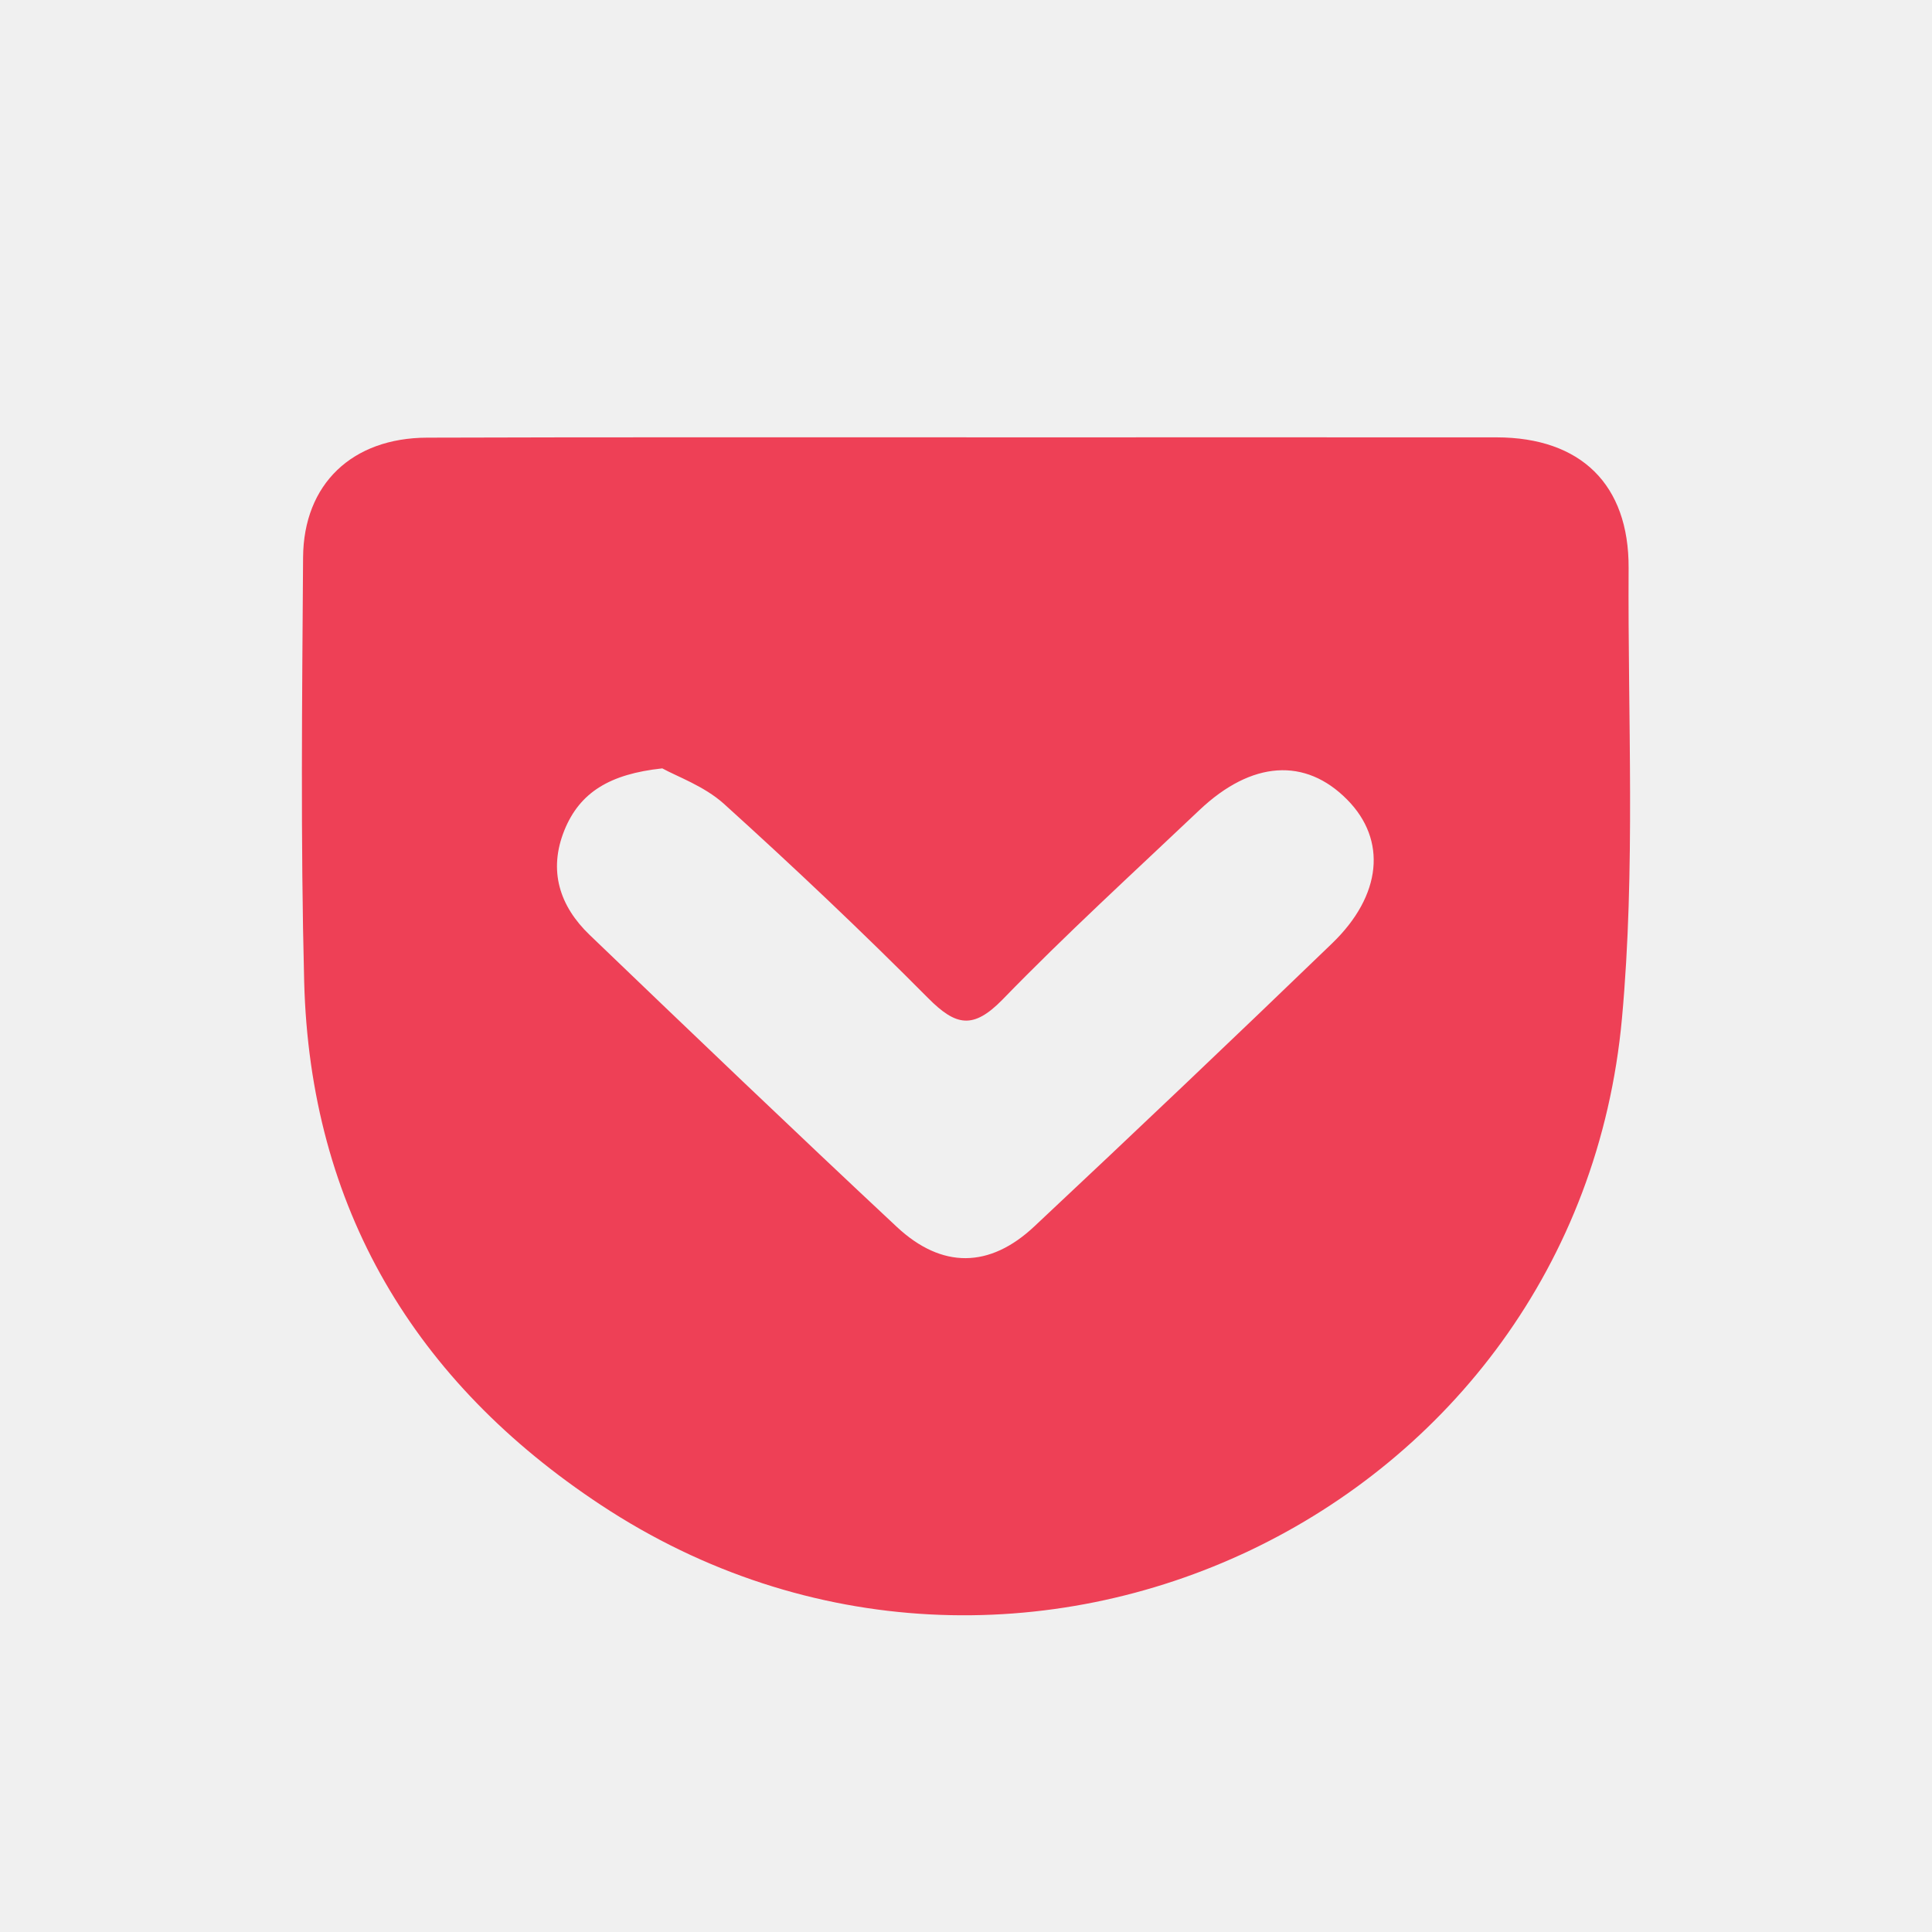
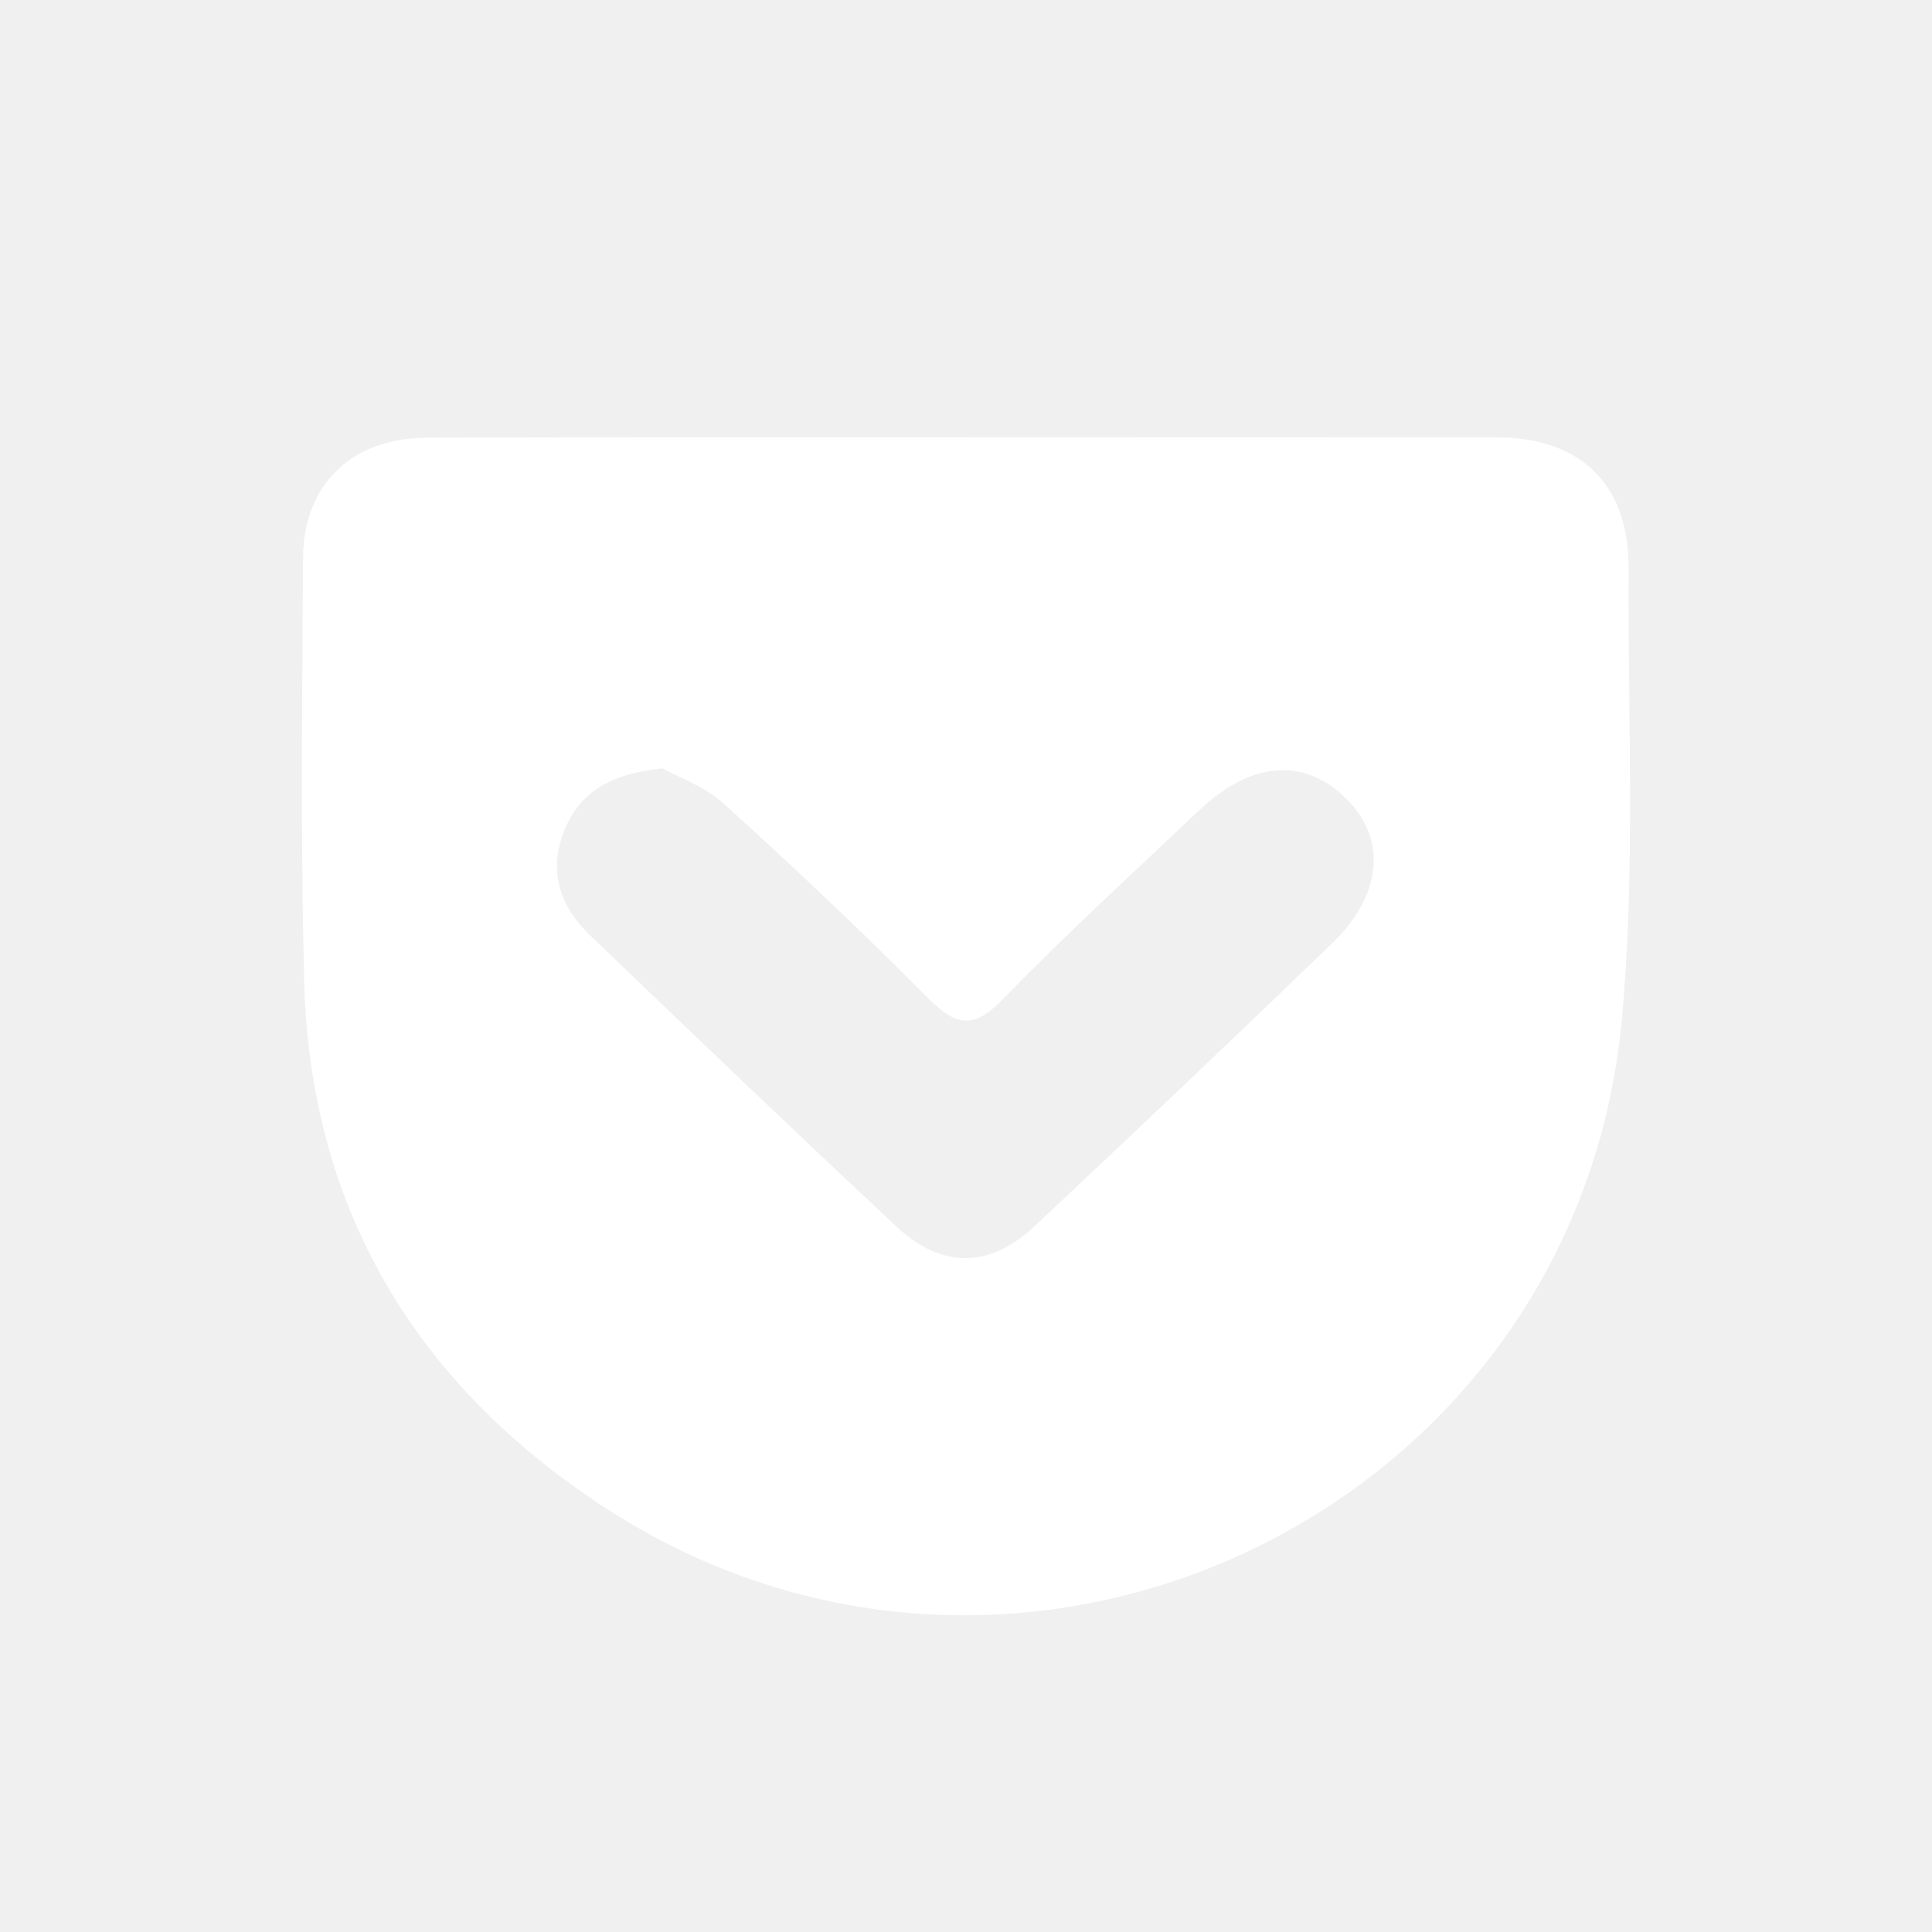
<svg xmlns="http://www.w3.org/2000/svg" viewBox="0 -1 32 32">
-   <path fill="#EE4056" d="M16.005 6.244c2.927 0 5.854-.002 8.782 0 1.396.002 2.195.78 2.188 2.165-.015 2.485.116 4.987-.11 7.456-.75 8.204-10.027 12.607-16.91 8.064-3.086-2.036-4.82-4.925-4.917-8.672-.06-2.34-.034-4.684-.018-7.025.008-1.214.812-1.98 2.056-1.983 2.975-.01 5.952-.004 8.93-.006zm-5.037 5.483c-.867.093-1.365.396-1.62 1.025-.27.67-.078 1.256.417 1.732 1.688 1.62 3.378 3.238 5.09 4.838.745.695 1.537.687 2.278-.01 1.654-1.55 3.298-3.112 4.93-4.686.827-.797.91-1.714.252-2.38-.694-.704-1.583-.647-2.447.17-1.097 1.04-2.215 2.06-3.266 3.143-.485.494-.77.434-1.227-.025-1.1-1.107-2.234-2.18-3.39-3.225-.325-.29-.77-.447-1.017-.583z" />
+   <path fill="#fff" d="M16.005 6.244c2.927 0 5.854-.002 8.782 0 1.396.002 2.195.78 2.188 2.165-.015 2.485.116 4.987-.11 7.456-.75 8.204-10.027 12.607-16.91 8.064-3.086-2.036-4.82-4.925-4.917-8.672-.06-2.34-.034-4.684-.018-7.025.008-1.214.812-1.98 2.056-1.983 2.975-.01 5.952-.004 8.93-.006zm-5.037 5.483c-.867.093-1.365.396-1.62 1.025-.27.67-.078 1.256.417 1.732 1.688 1.62 3.378 3.238 5.09 4.838.745.695 1.537.687 2.278-.01 1.654-1.55 3.298-3.112 4.93-4.686.827-.797.91-1.714.252-2.38-.694-.704-1.583-.647-2.447.17-1.097 1.04-2.215 2.06-3.266 3.143-.485.494-.77.434-1.227-.025-1.1-1.107-2.234-2.18-3.39-3.225-.325-.29-.77-.447-1.017-.583z" />
</svg>
